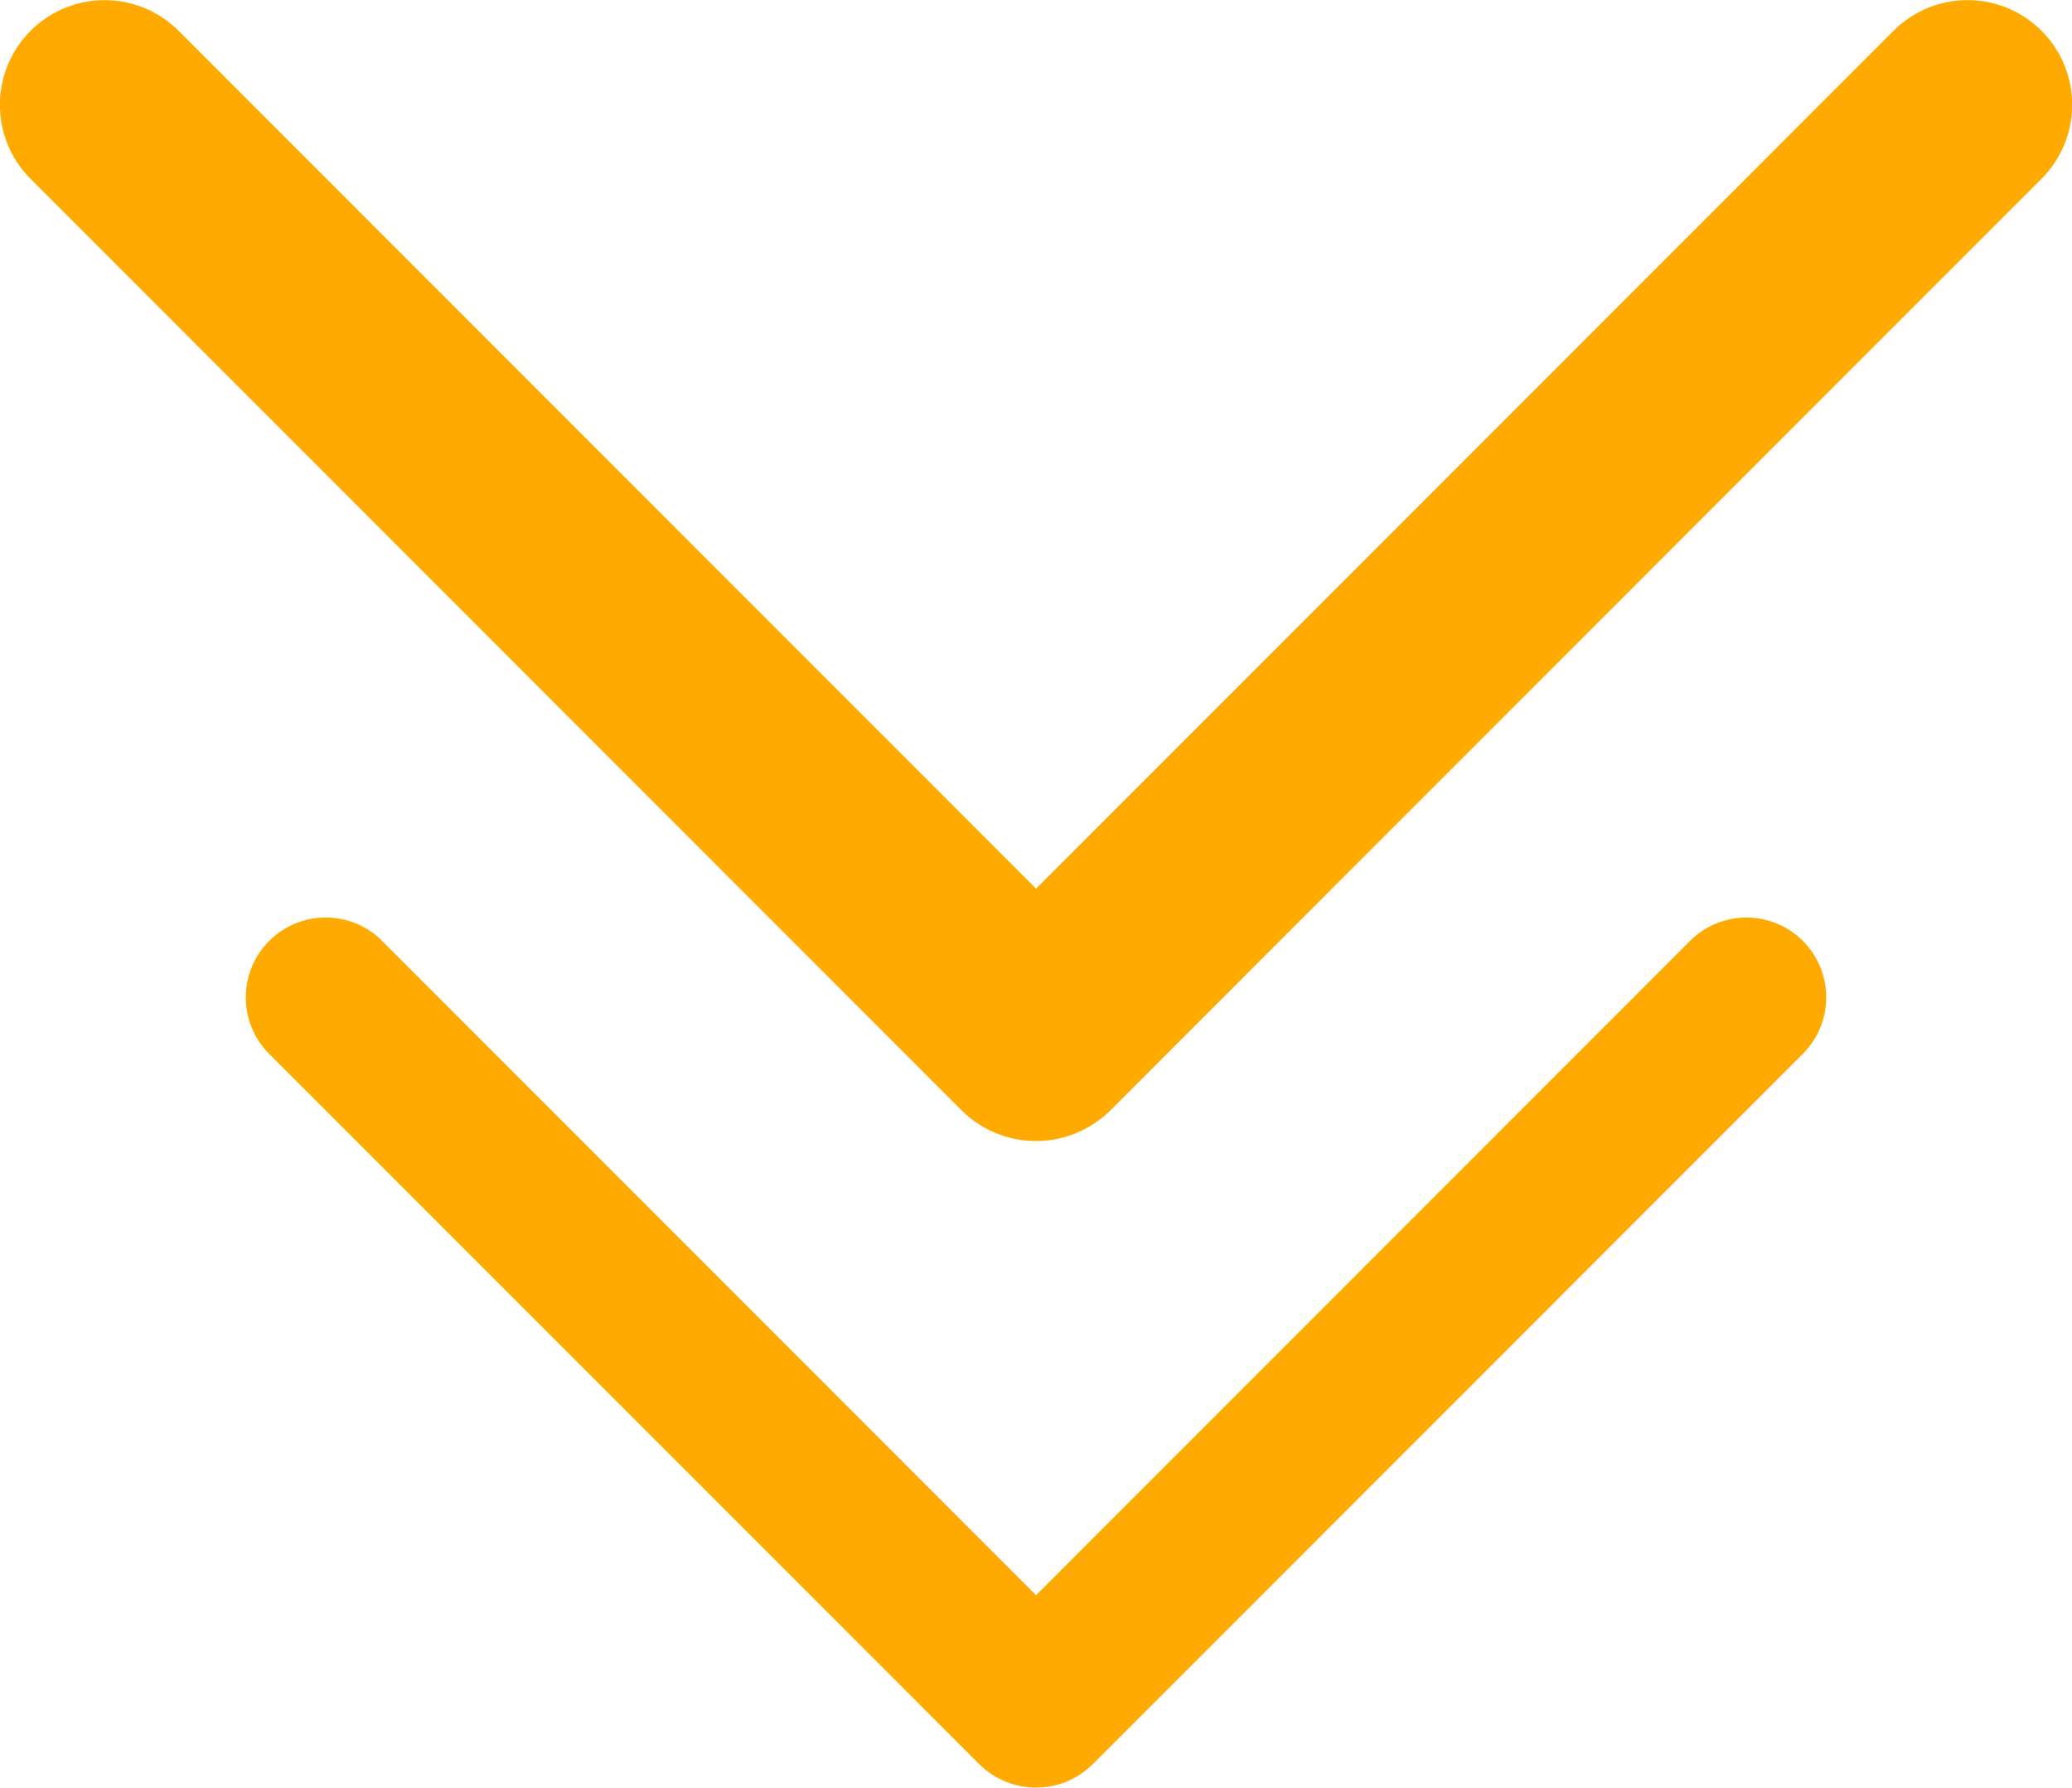
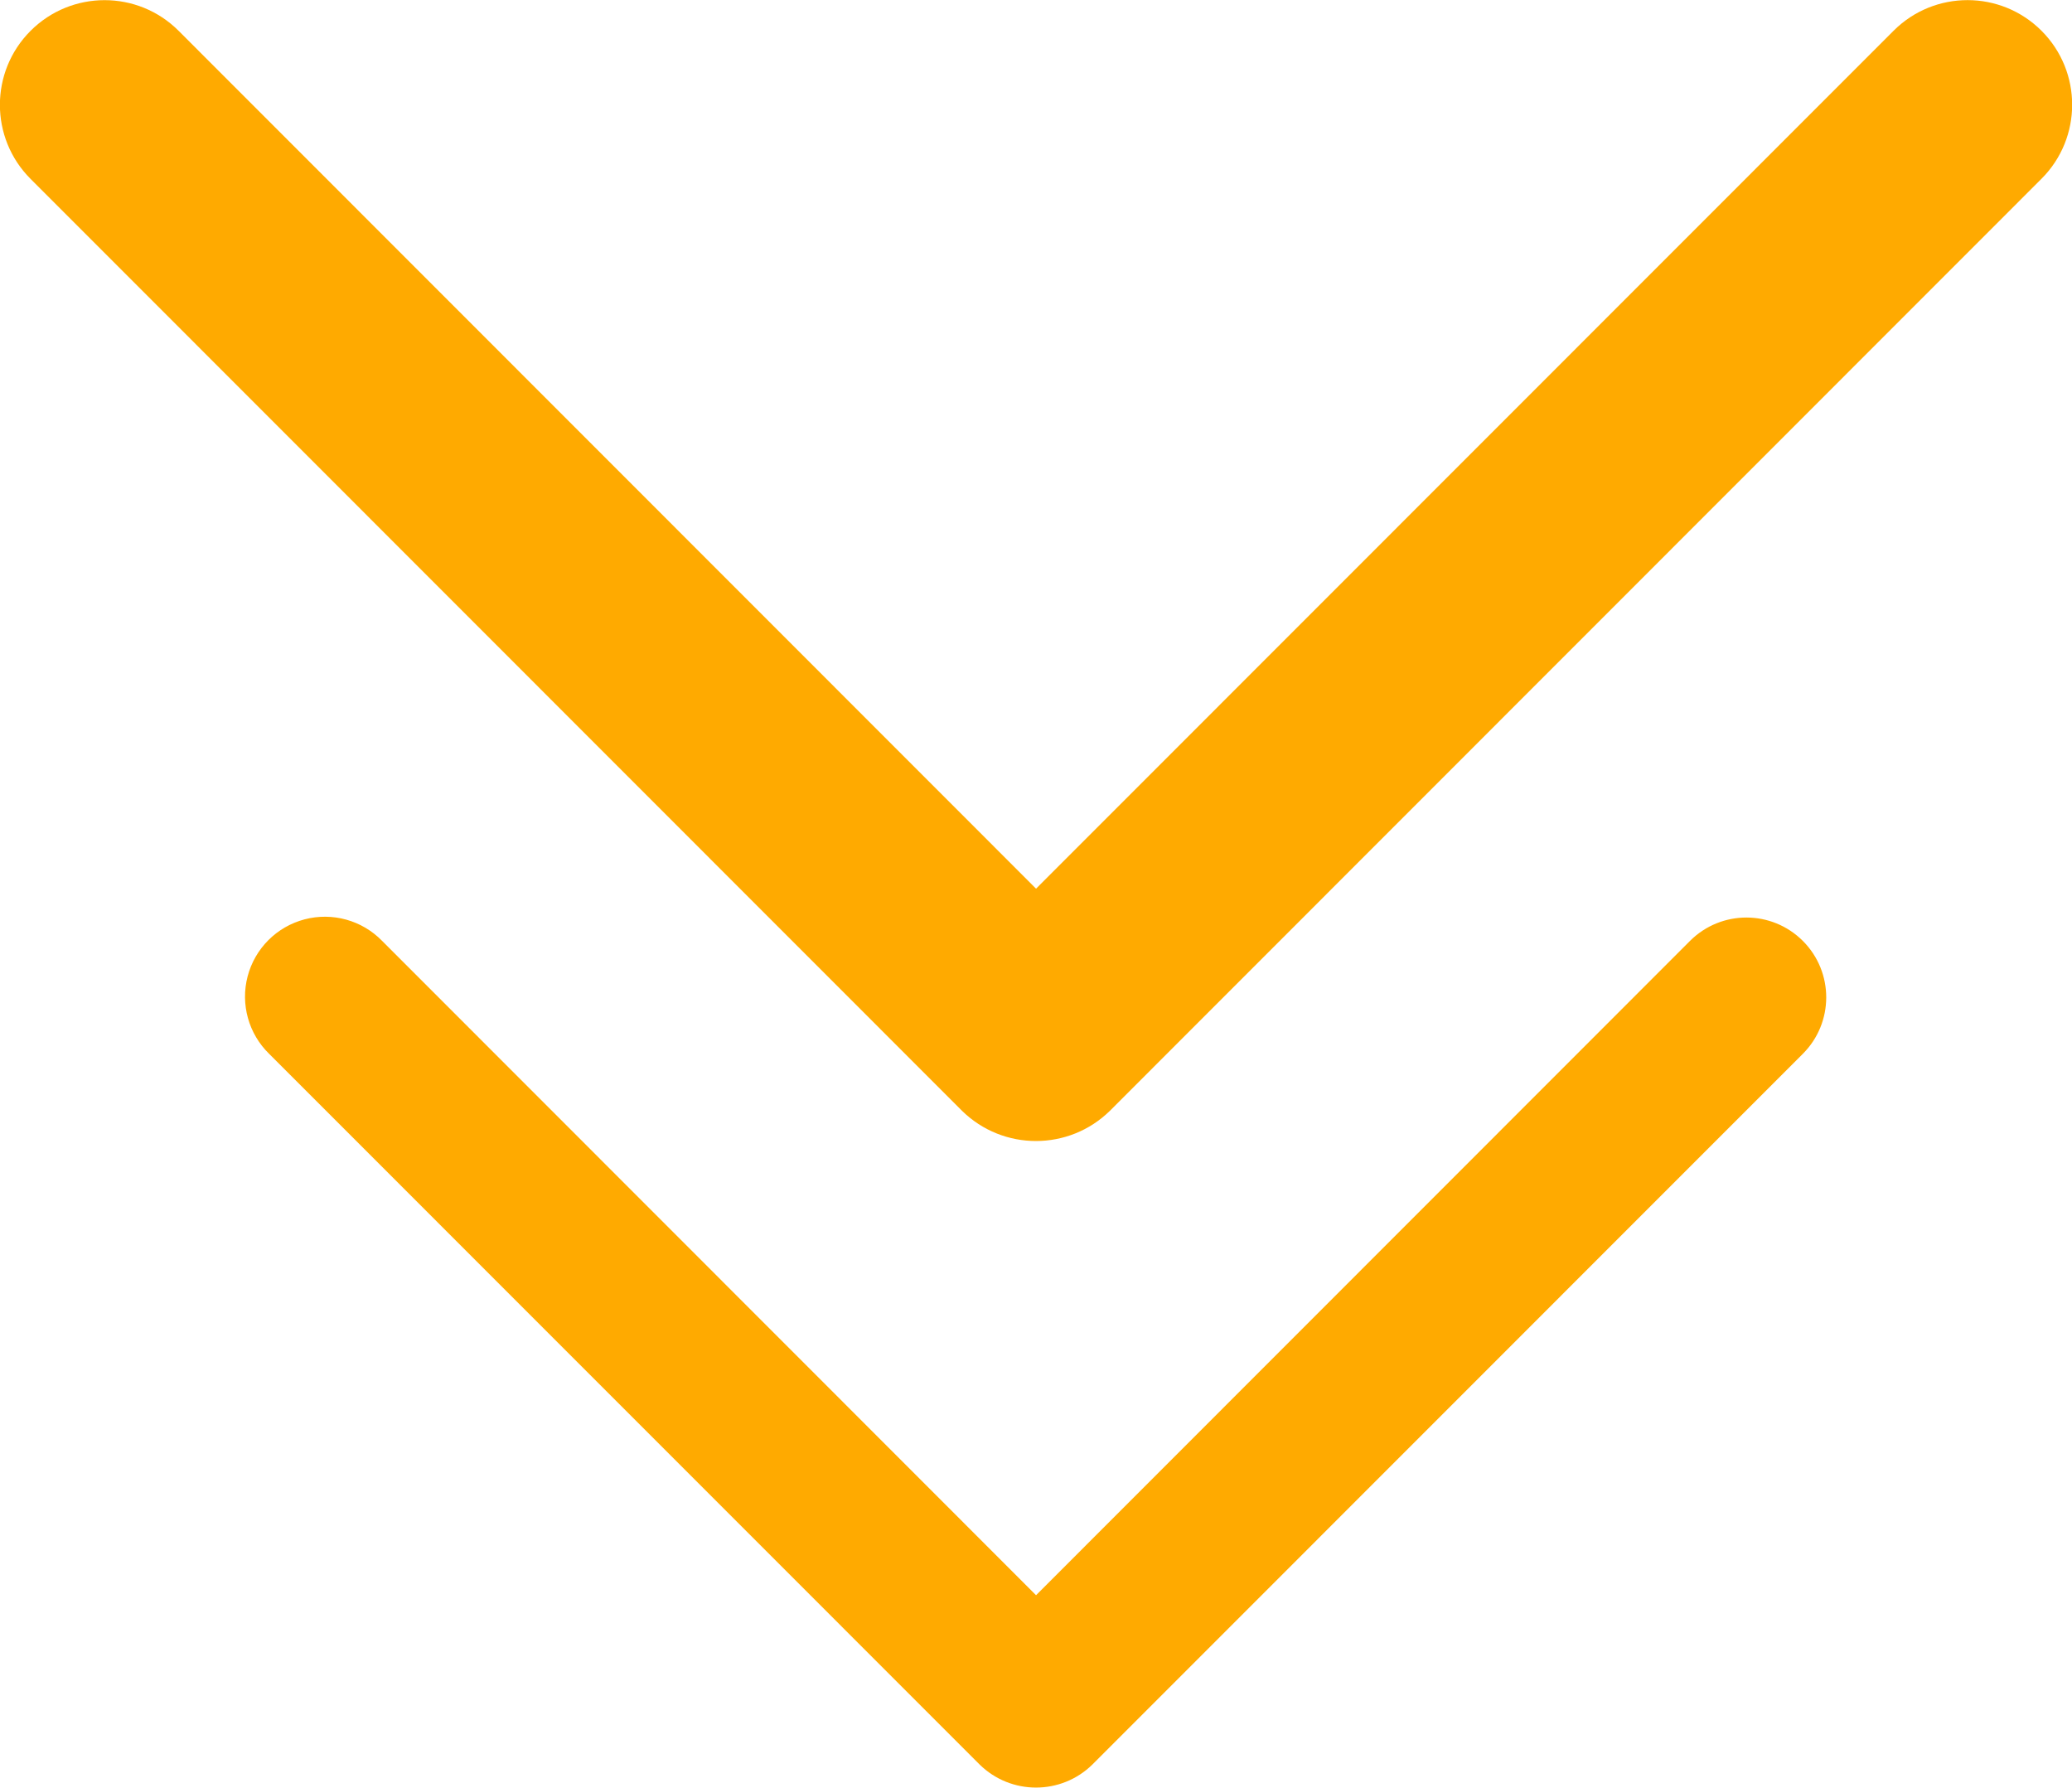
- <svg xmlns="http://www.w3.org/2000/svg" width="62.647" height="54.042" viewBox="0 0 62.647 54.042">
-   <g id="Group_1385" data-name="Group 1385" transform="translate(-917.564 -927.933)">
-     <g id="_130882" data-name="130882" transform="translate(917.564 962.427) rotate(-90)">
-       <path id="Chevron_Right" d="M.916,33.56,29.088,61.723a3.163,3.163,0,0,0,4.478-4.469L7.629,31.325,33.563,5.4A3.164,3.164,0,0,0,29.085.925L.913,29.088A3.192,3.192,0,0,0,.916,33.56Z" fill="#fa0" />
-     </g>
-     <g id="_130882-2" data-name="130882" transform="translate(925 981.975) rotate(-90)">
-       <path id="Chevron_Right-2" data-name="Chevron_Right" d="M.7,25.593,22.183,47.071A2.412,2.412,0,0,0,25.6,43.663L5.818,23.889,25.6,4.116A2.413,2.413,0,1,0,22.181.705L.7,22.183A2.434,2.434,0,0,0,.7,25.593Z" fill="#fa0" />
+ <svg xmlns="http://www.w3.org/2000/svg" width="62.647" height="54.042">
+   <g data-name="Group 1385">
+     <path d="M33.56 33.578L61.723 5.406A3.163 3.163 0 0057.254.928L31.325 26.865 5.4.931A3.165 3.165 0 00.925 5.409l28.163 28.172a3.192 3.192 0 004.472-.003z" fill="#fa0" data-name="130882" />
+     <g data-name="130882">
+       <path data-name="Chevron_Right" d="M33.029 53.342l21.478-21.483a2.413 2.413 0 00-3.408-3.417L31.325 48.224 11.552 28.442a2.415 2.415 0 10-3.411 3.419l21.478 21.481a2.434 2.434 0 003.41 0z" fill="#fa0" />
    </g>
  </g>
</svg>
